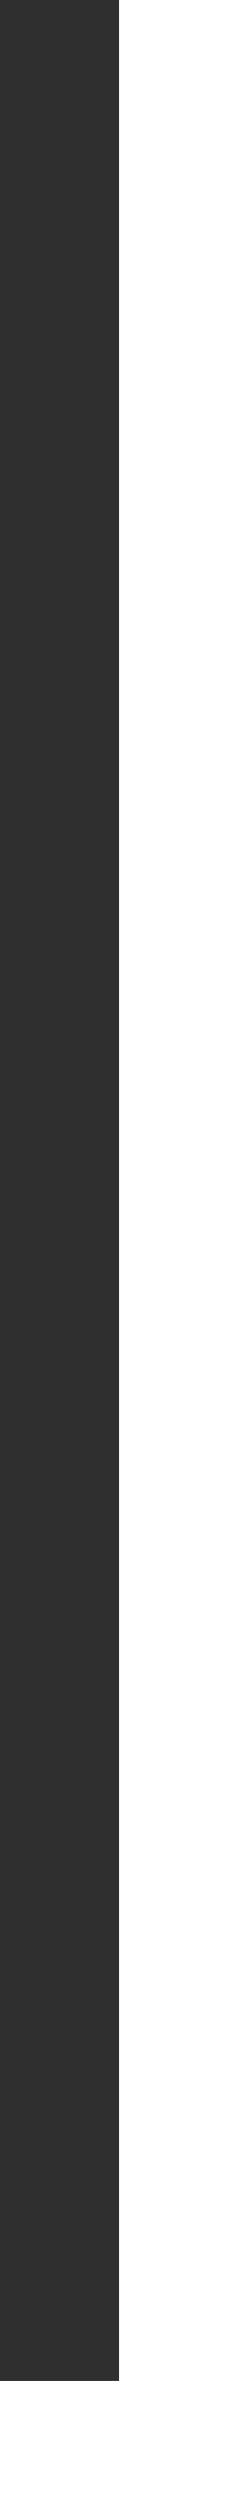
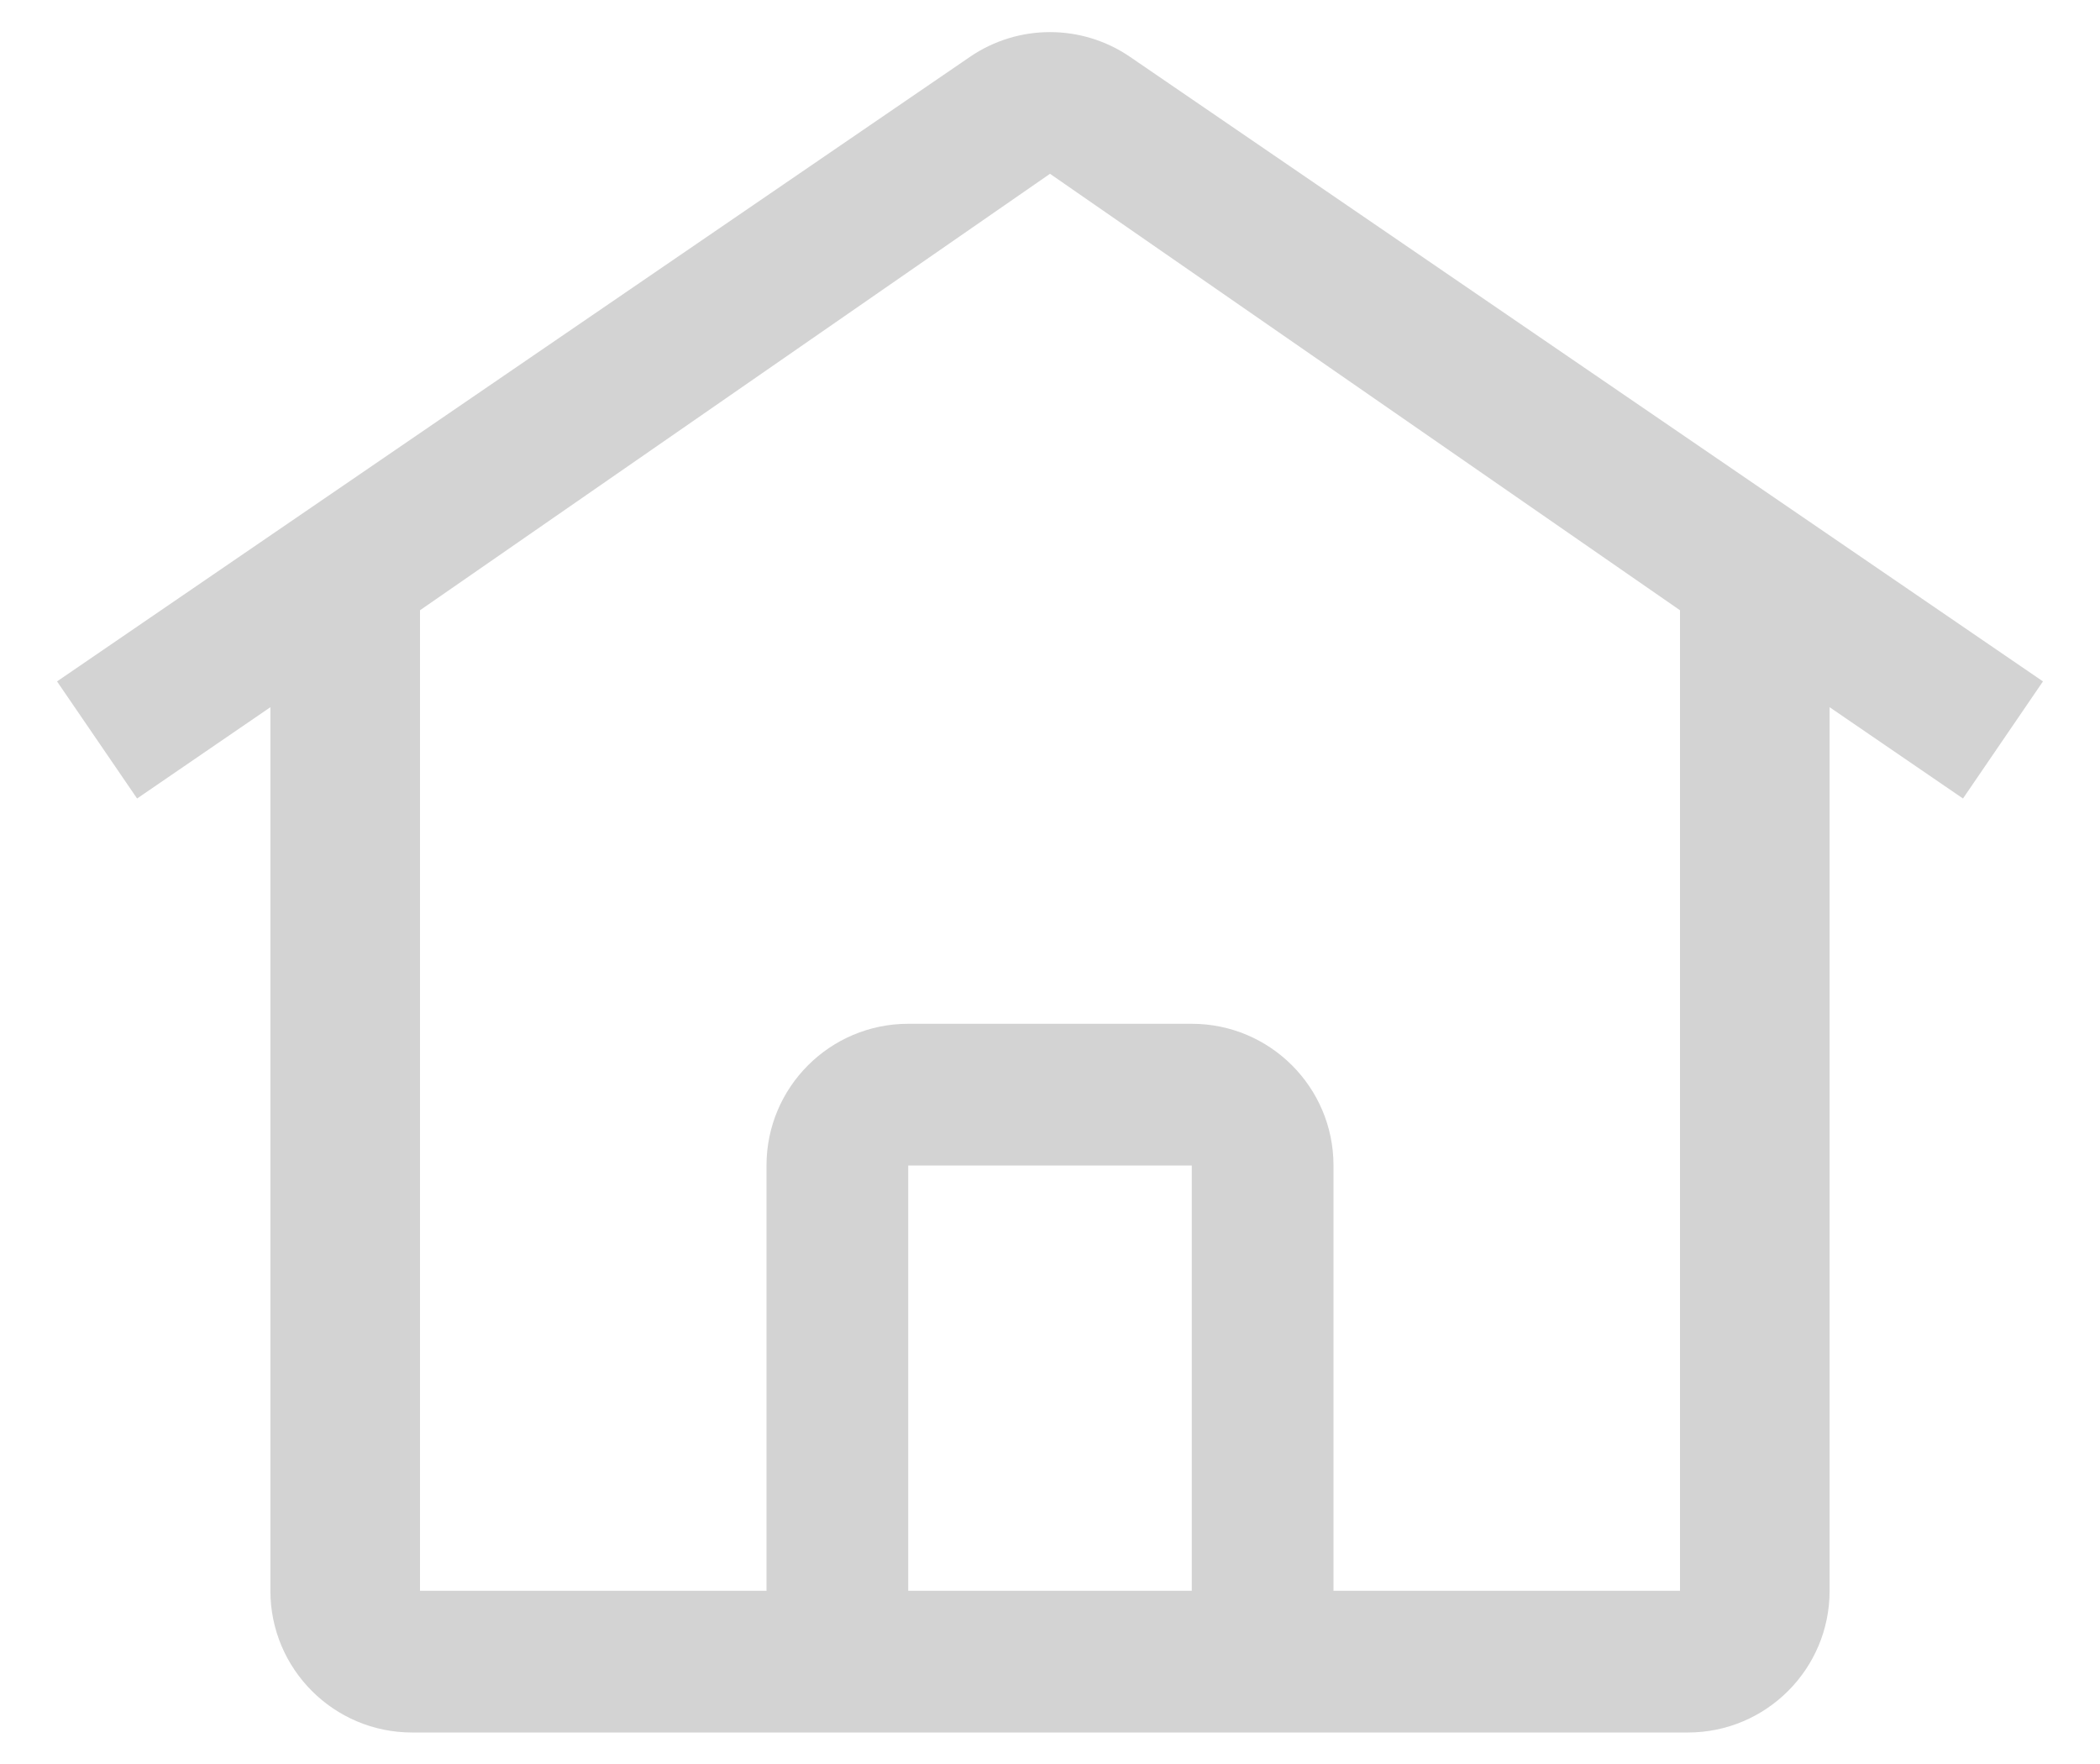
- <svg xmlns="http://www.w3.org/2000/svg" version="1.1" width="2px" height="21px">
-   <g transform="matrix(1 0 0 1 -214 -516 )">
-     <path d="M 214.5 516  L 214.5 536  " stroke-width="1" stroke="#2f2f2f" fill="none" />
+ <svg xmlns="http://www.w3.org/2000/svg" version="1.1" width="25px" height="21px">
+   <g transform="matrix(1 0 0 1 -30 -800 )">
+     <path d="M 0.679 8.112  L 11.547 0.677  C 12.121 0.284  12.879 0.284  13.453 0.677  L 24.321 8.112  L 23.369 9.506  L 21.781 8.419  L 21.781 18.938  C 21.781 19.869  21.026 20.625  20.094 20.625  L 4.906 20.625  C 3.974 20.625  3.219 19.869  3.219 18.938  L 3.219 8.419  L 1.632 9.506  L 0.679 8.112  Z M 10.812 18.938  L 14.188 18.938  L 14.188 13.875  L 10.812 13.875  L 10.812 18.938  Z M 15.875 13.875  L 15.875 18.938  L 20 18.938  L 20 7.265  L 12.5 2.069  L 5 7.265  L 5 18.938  L 9.125 18.938  L 9.125 13.875  C 9.125 12.943  9.881 12.188  10.812 12.188  L 14.188 12.188  C 15.119 12.188  15.875 12.943  15.875 13.875  Z " fill-rule="nonzero" fill="#d3d3d3" stroke="none" transform="matrix(1 0 0 1 30 800 )" />
  </g>
</svg>
